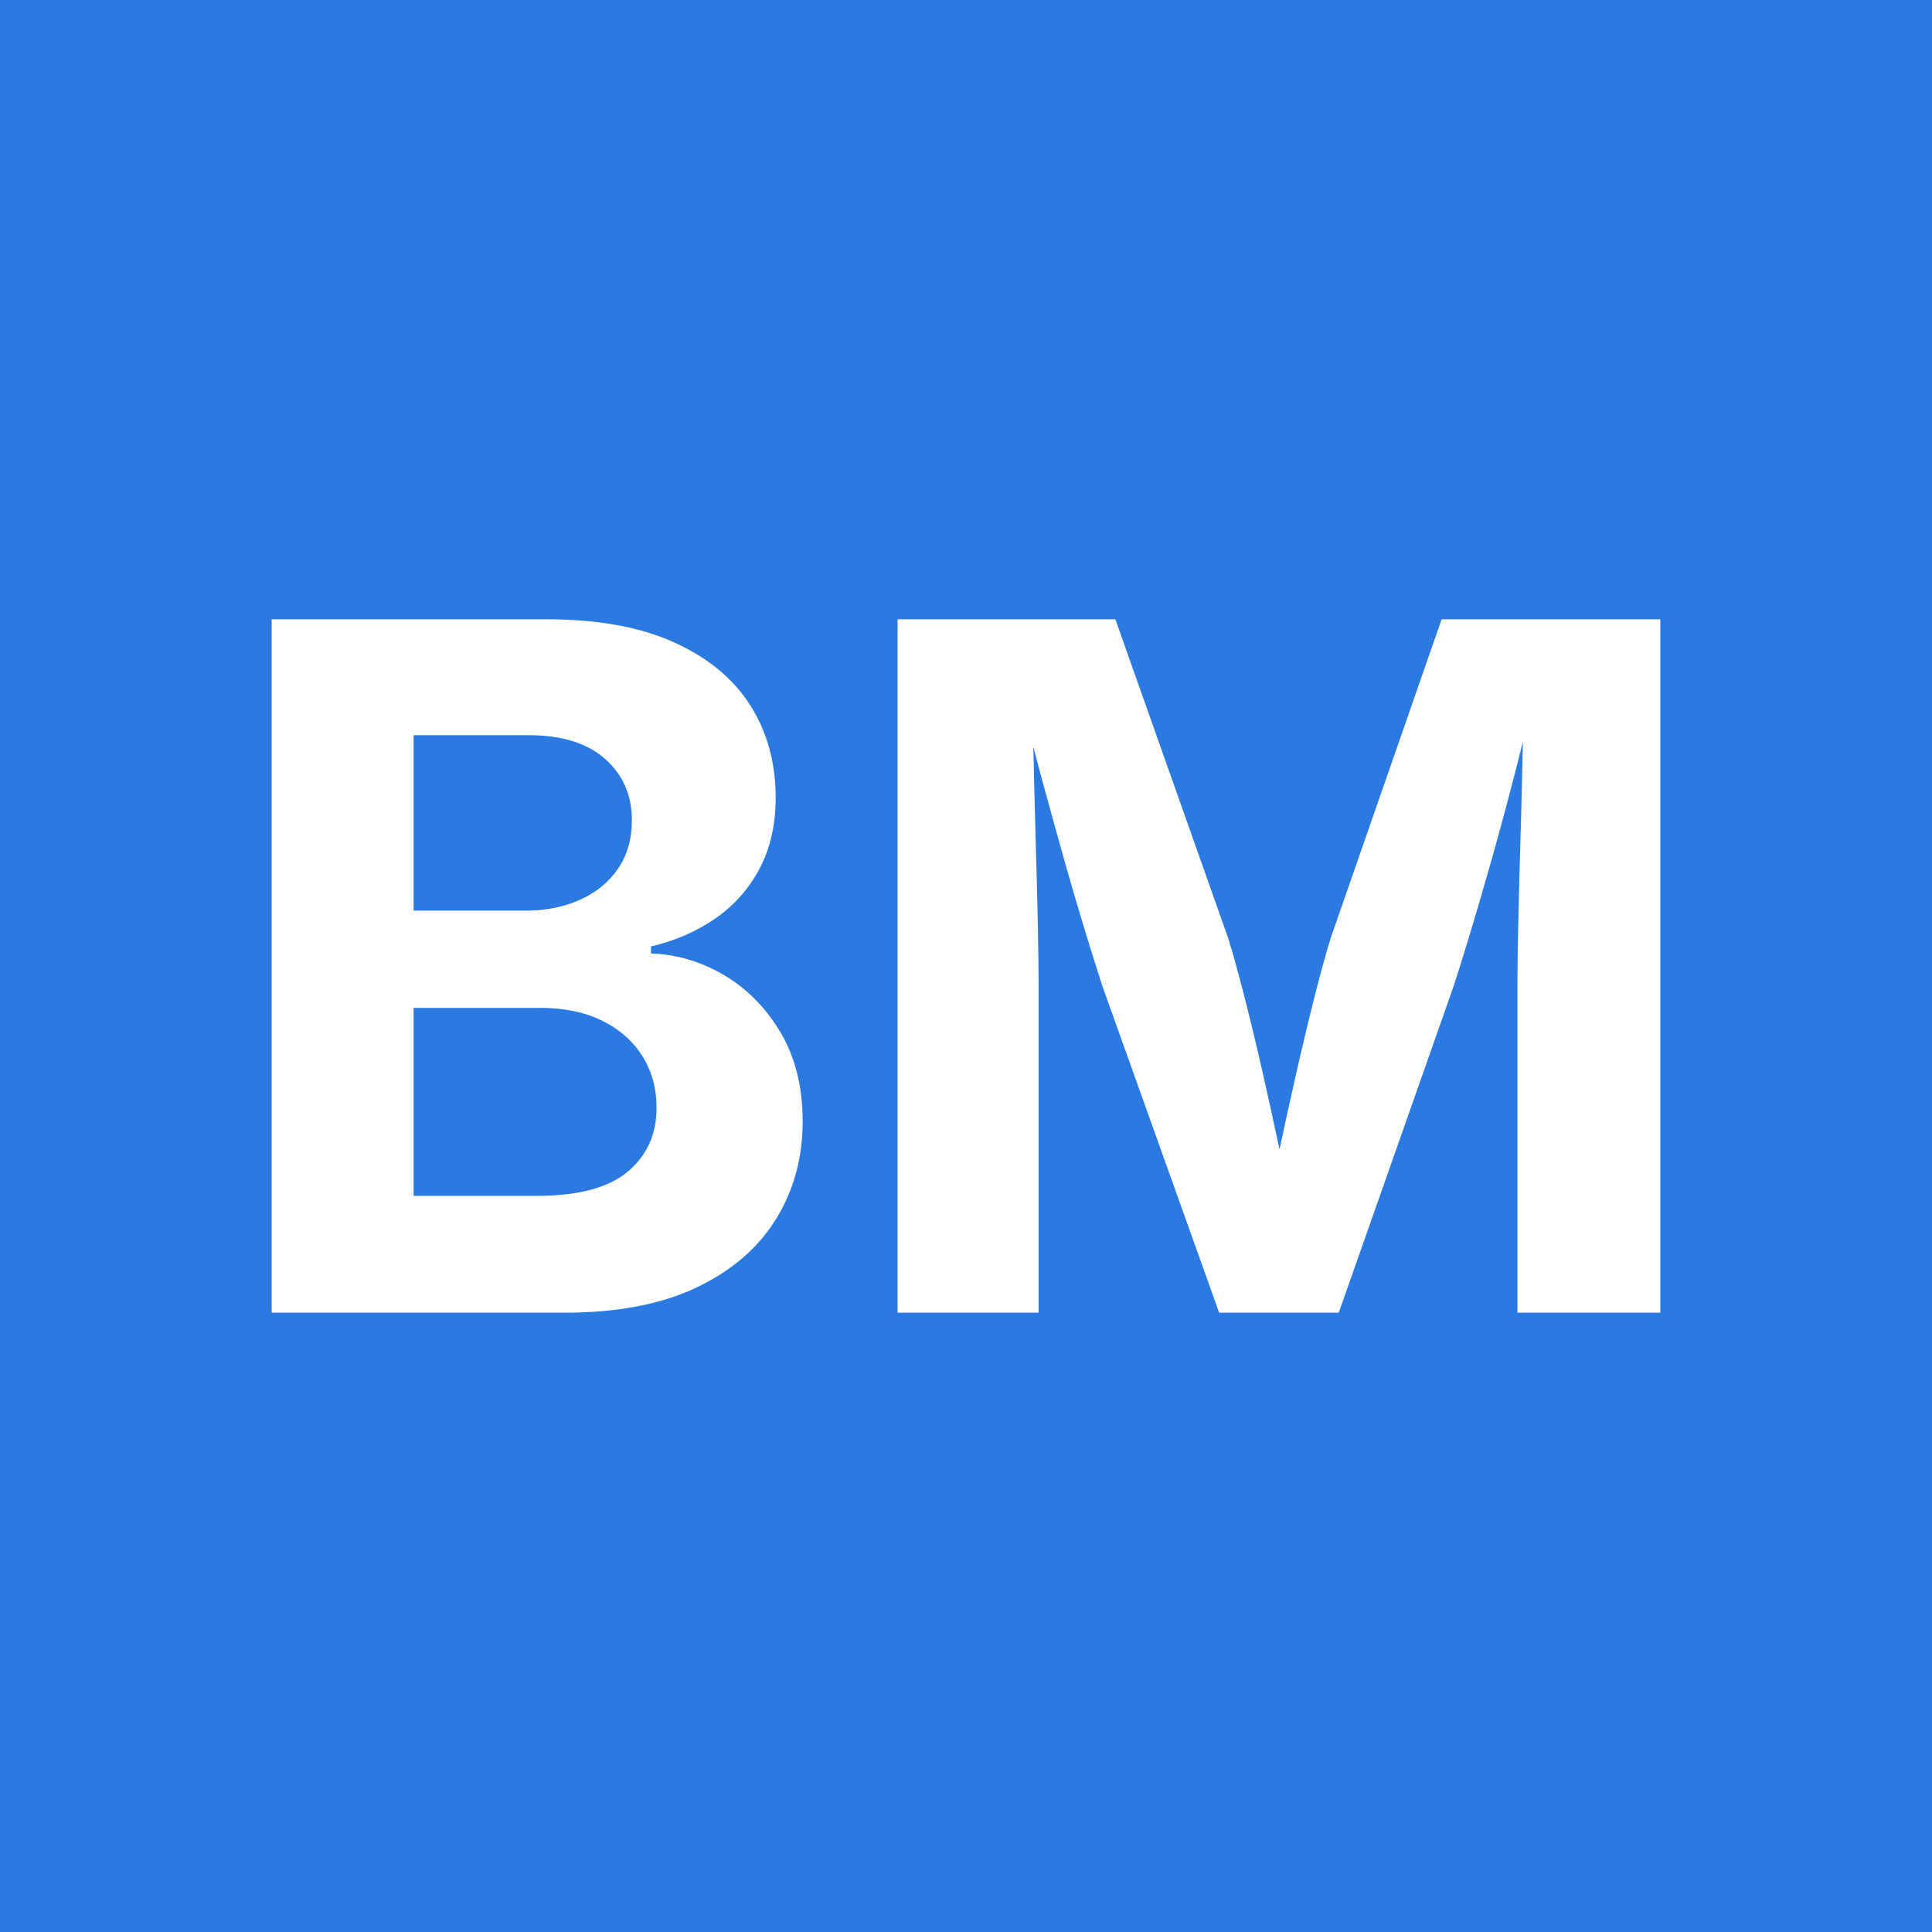
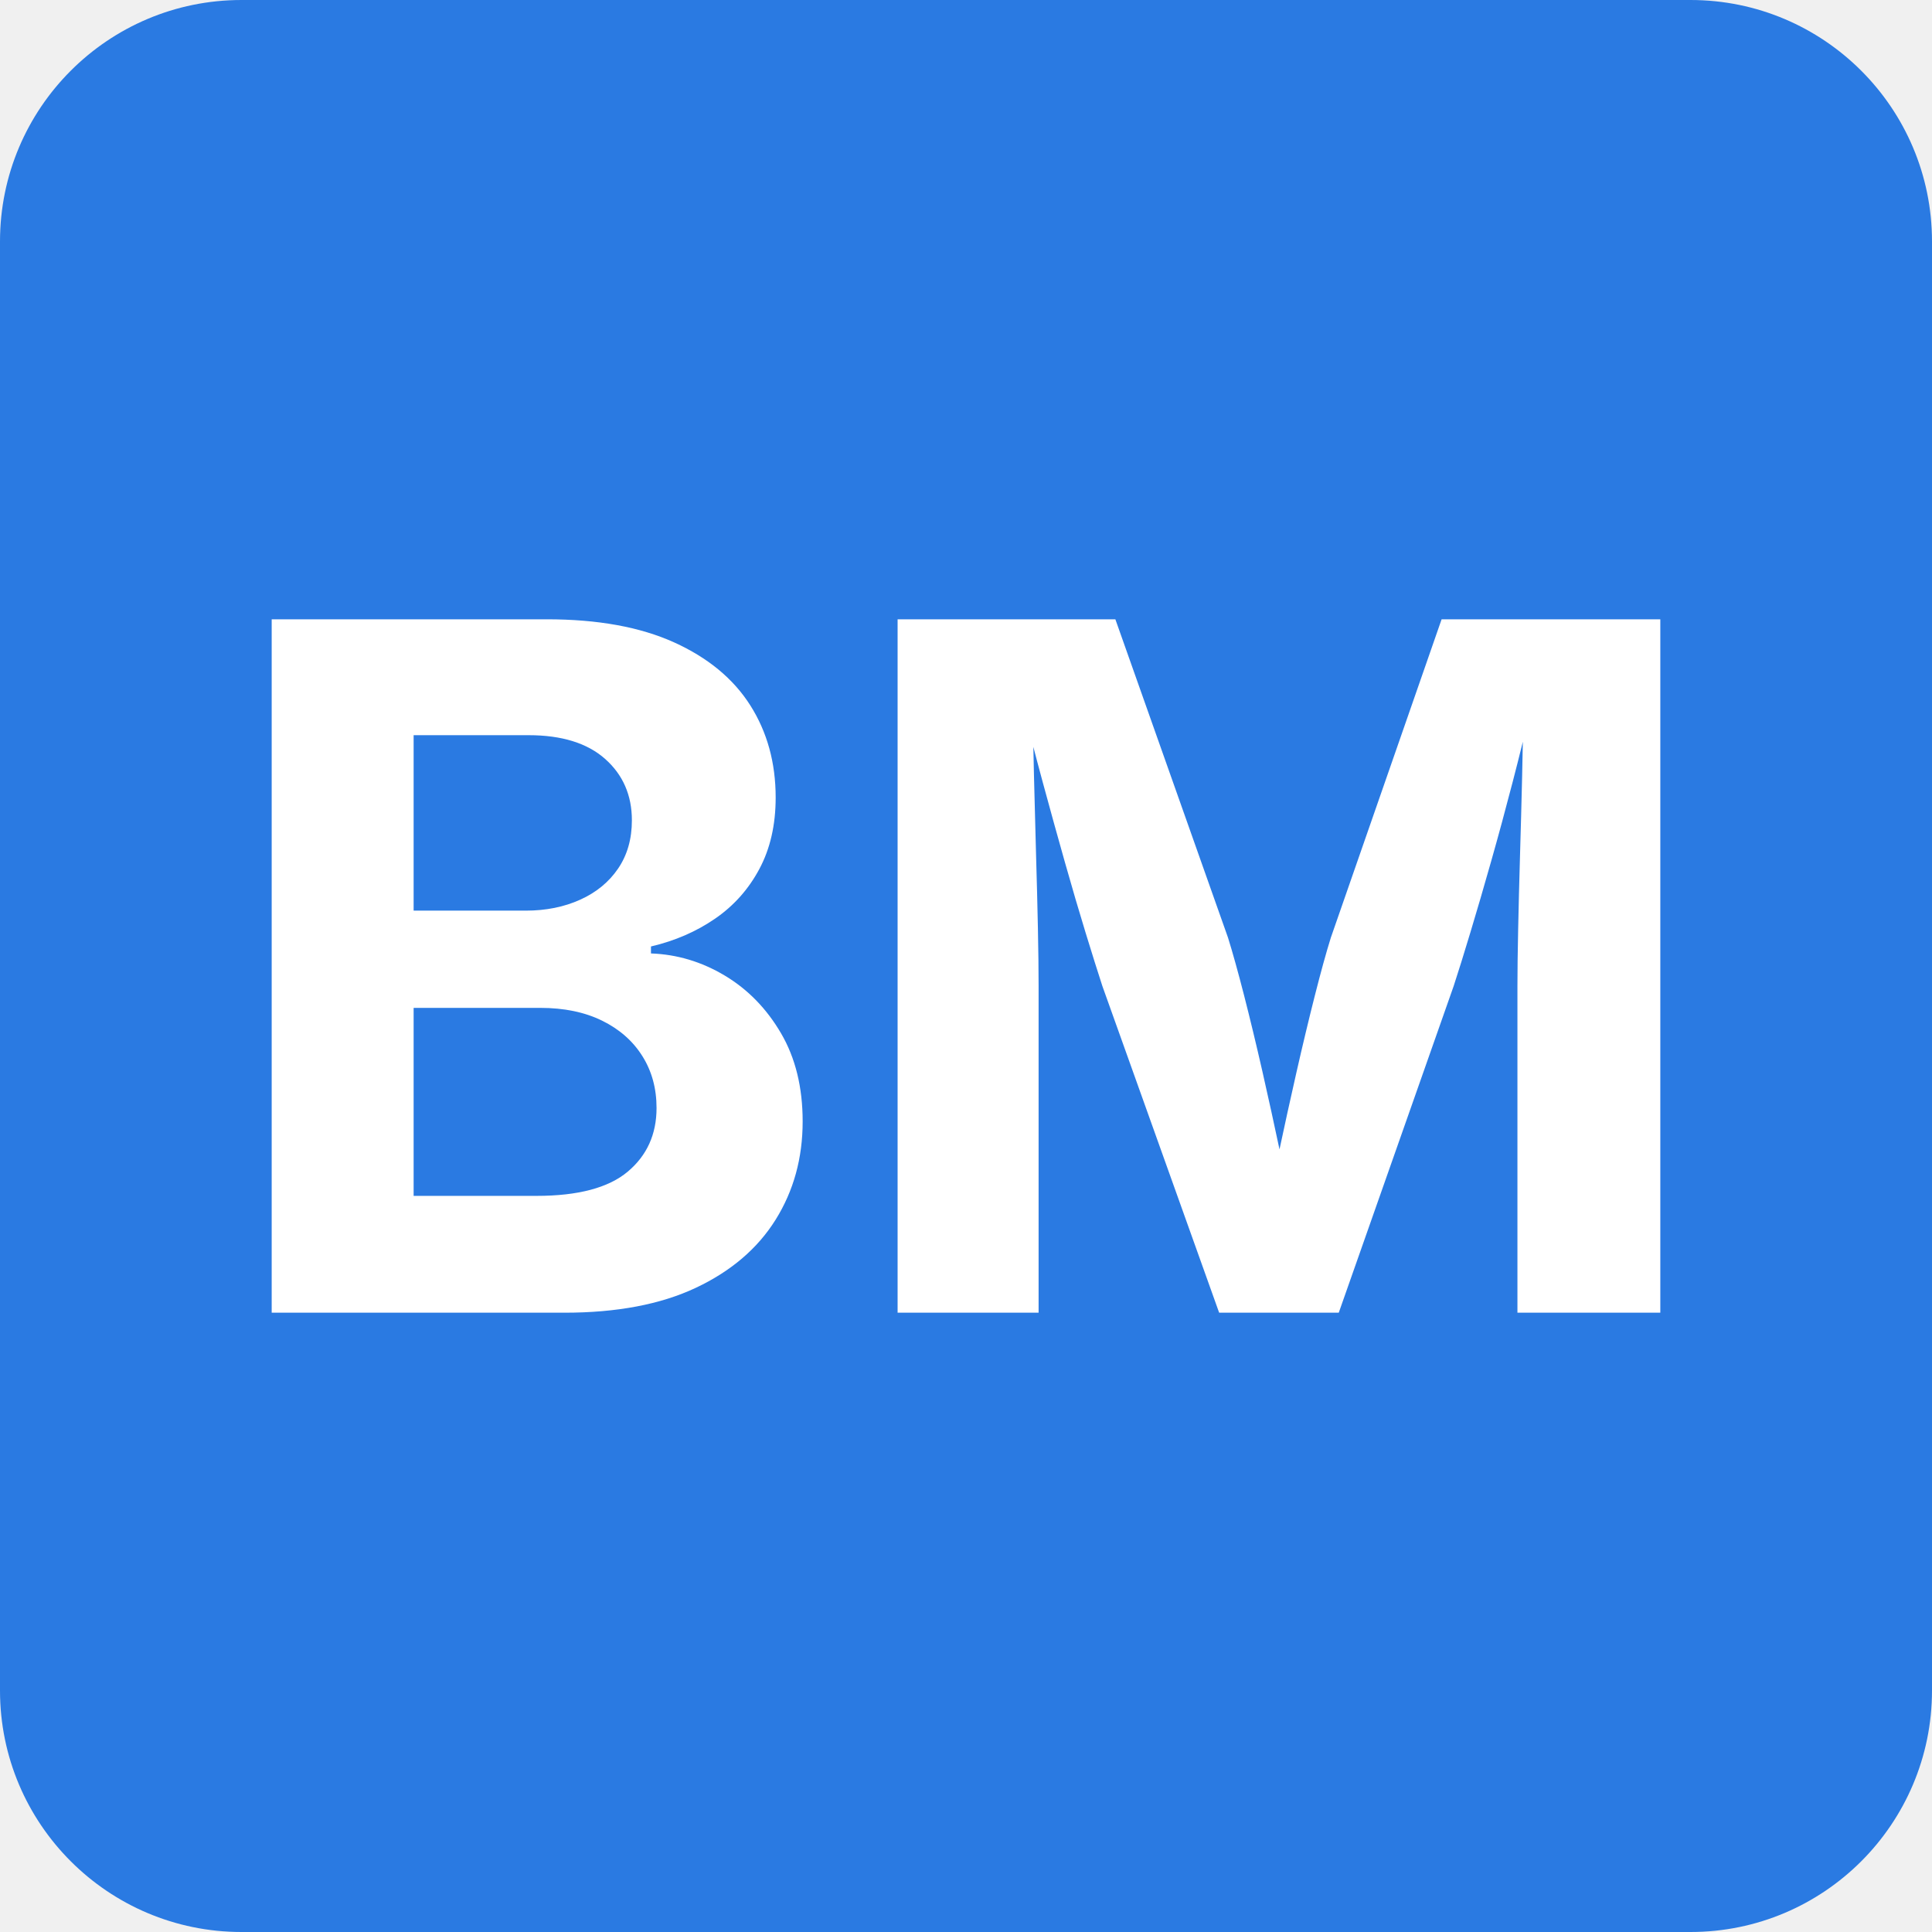
- <svg xmlns="http://www.w3.org/2000/svg" viewBox="0 0 64 64" style="background:#2a7ae2">
-   <rect width="64" height="64" fill="#2a7ae2" />
+ <svg xmlns="http://www.w3.org/2000/svg" viewBox="0 0 64 64">
+   <rect width="64" height="64" rx="8" fill="#2a7ae2" />
  <path fill="#fff" d="M9 43.485V20.515H18.111Q20.639 20.515 22.327 21.278Q24.015 22.042 24.855 23.367Q25.695 24.693 25.695 26.42Q25.695 27.776 25.155 28.786Q24.616 29.796 23.683 30.435Q22.751 31.075 21.564 31.353V31.584Q22.859 31.63 24.007 32.316Q25.155 33.002 25.872 34.228Q26.589 35.453 26.589 37.149Q26.589 38.968 25.695 40.401Q24.801 41.835 23.051 42.66Q21.302 43.485 18.696 43.485ZM13.702 39.615H17.771Q19.837 39.615 20.793 38.814Q21.749 38.012 21.749 36.702Q21.749 35.731 21.278 34.983Q20.808 34.235 19.945 33.811Q19.082 33.387 17.895 33.387H13.702ZM13.702 30.166H17.417Q18.419 30.166 19.221 29.803Q20.022 29.441 20.477 28.77Q20.932 28.1 20.932 27.175Q20.932 25.926 20.045 25.14Q19.159 24.354 17.509 24.354H13.702ZM29.734 43.485V20.515H36.948L40.679 31.06Q40.91 31.8 41.211 32.971Q41.511 34.143 41.82 35.499Q42.128 36.856 42.398 38.135Q42.668 39.415 42.837 40.355H41.928Q42.097 39.43 42.367 38.159Q42.637 36.887 42.945 35.53Q43.253 34.174 43.554 32.987Q43.855 31.8 44.086 31.06L47.755 20.515H55.0V43.485H50.267V32.663Q50.267 31.908 50.291 30.782Q50.314 29.657 50.352 28.354Q50.391 27.052 50.422 25.734Q50.452 24.416 50.468 23.244H50.761Q50.468 24.523 50.113 25.888Q49.759 27.252 49.396 28.532Q49.034 29.811 48.71 30.882Q48.387 31.954 48.155 32.663L44.348 43.485H40.386L36.517 32.663Q36.286 31.954 35.962 30.898Q35.638 29.842 35.276 28.562Q34.914 27.283 34.544 25.919Q34.174 24.554 33.85 23.244H34.204Q34.22 24.354 34.251 25.664Q34.282 26.975 34.32 28.293Q34.359 29.611 34.382 30.744Q34.405 31.877 34.405 32.663V43.485Z" />
</svg>
